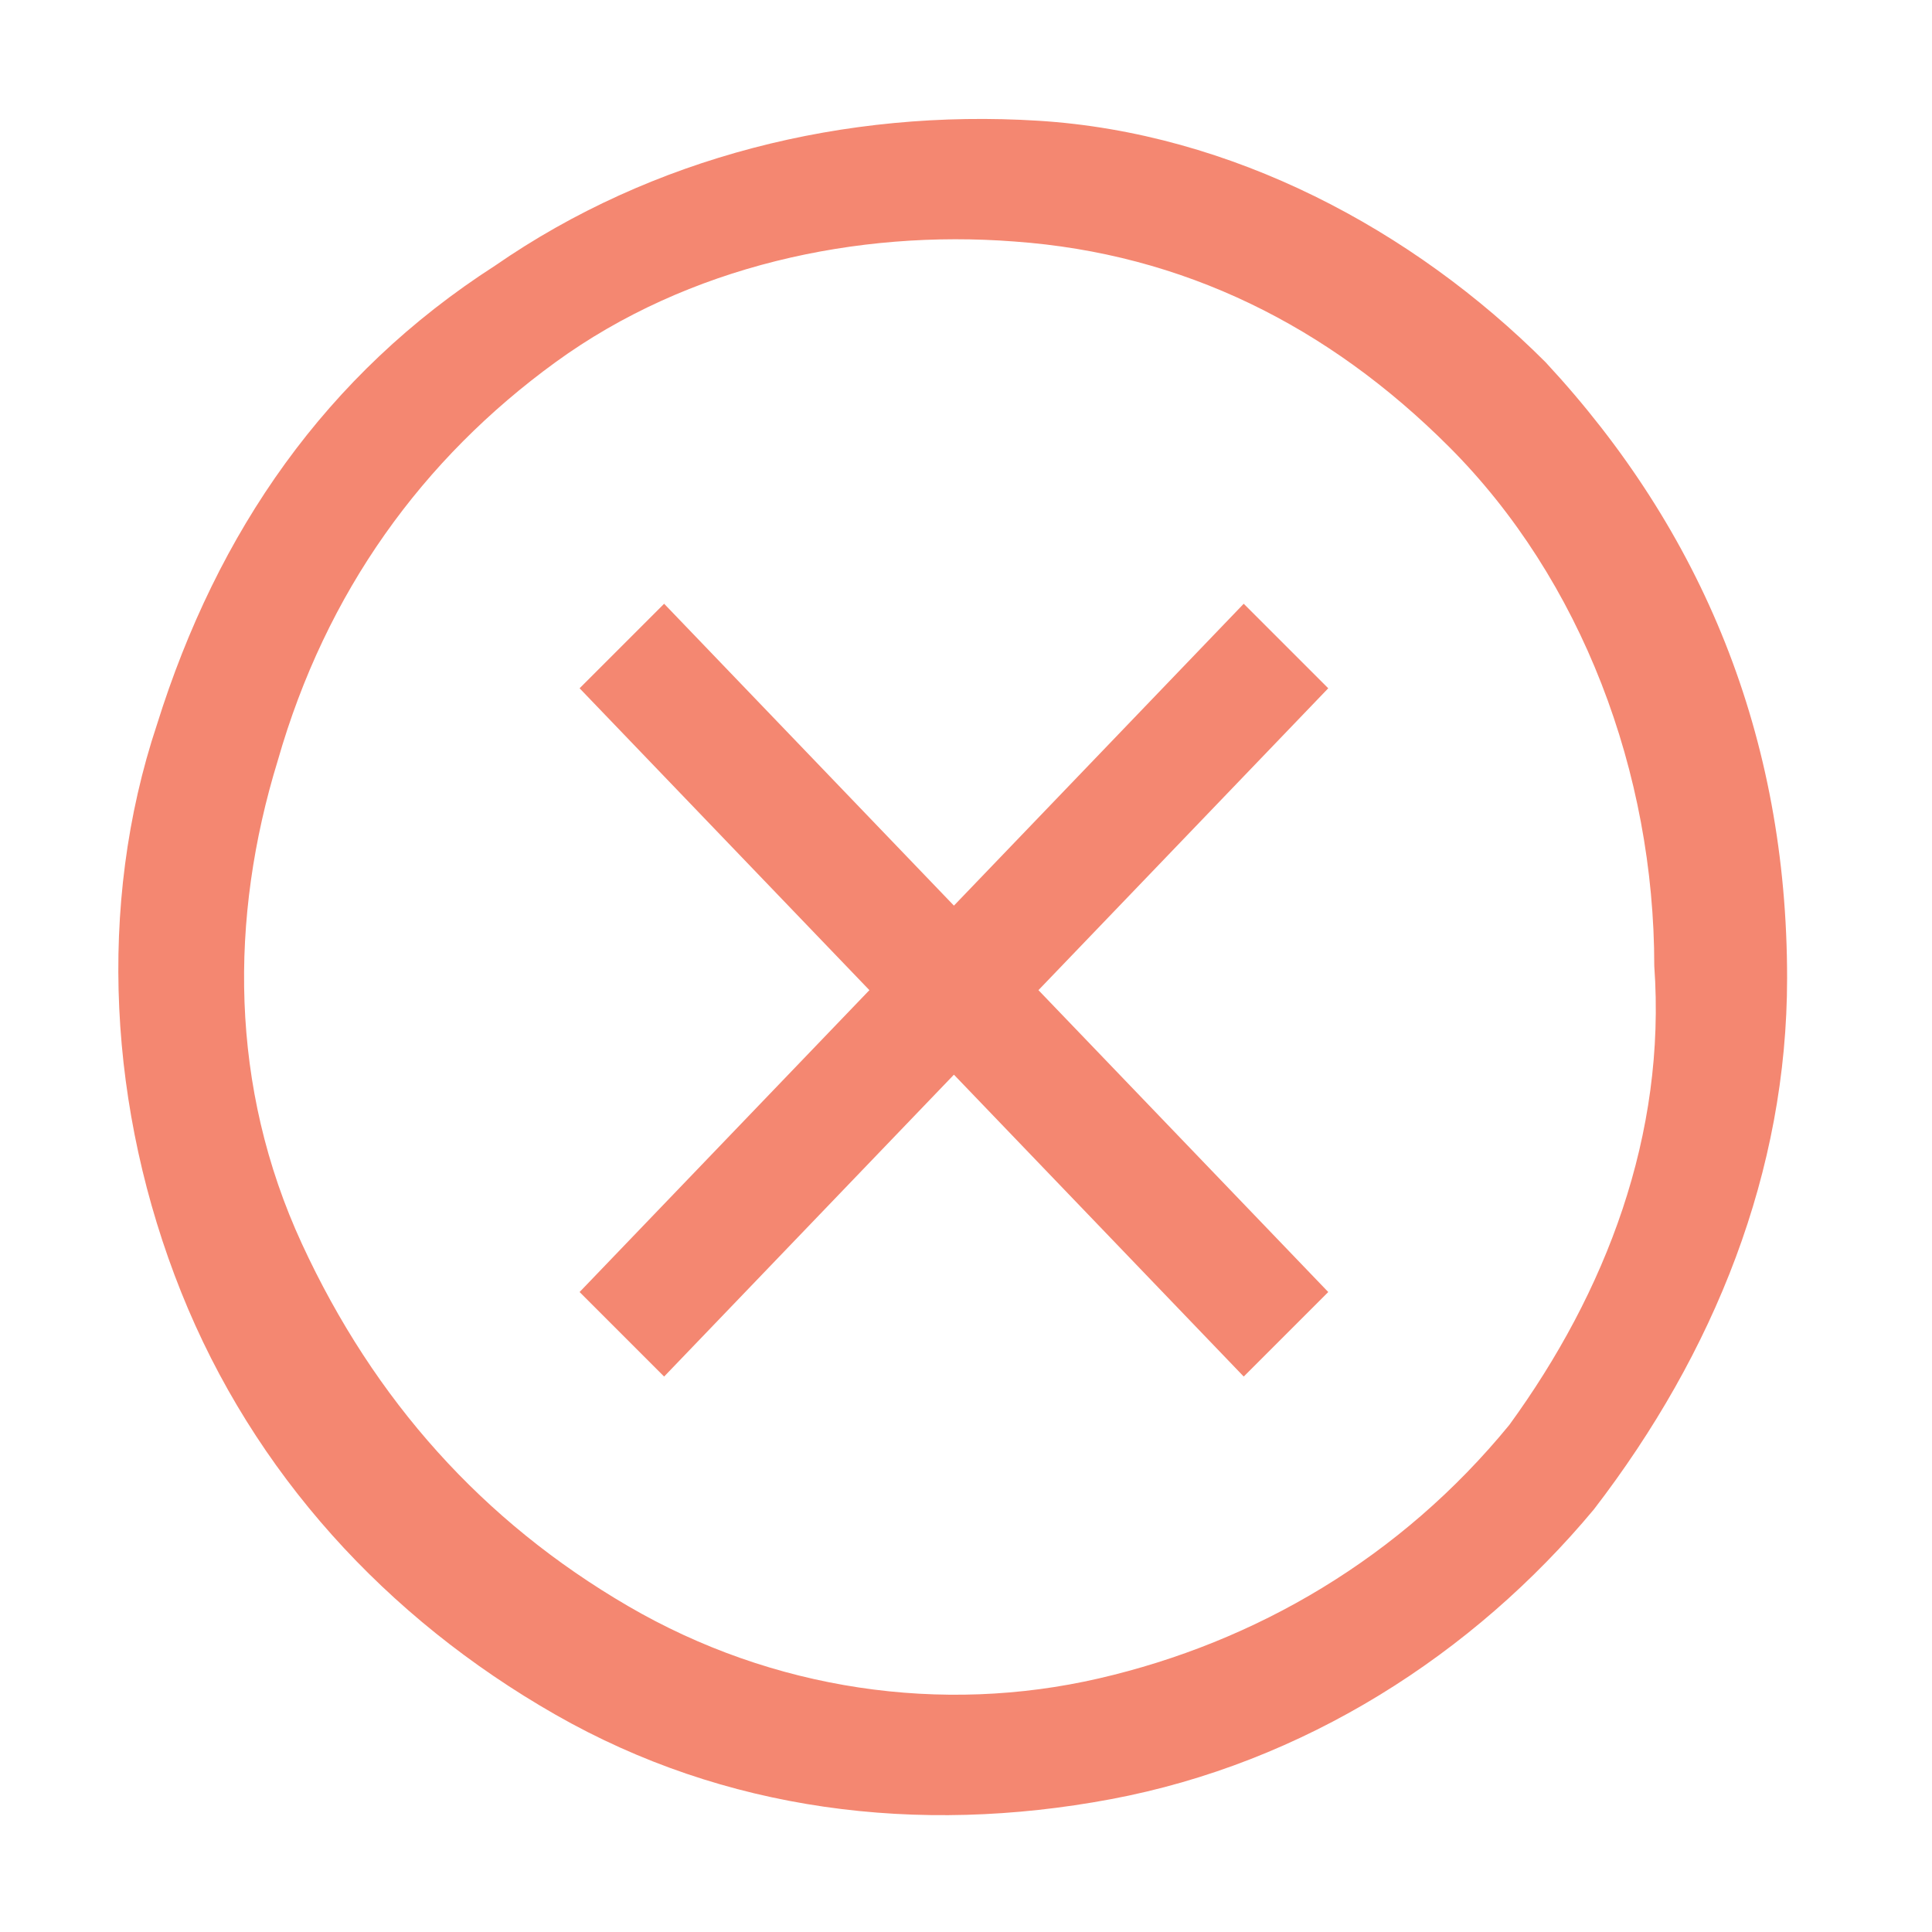
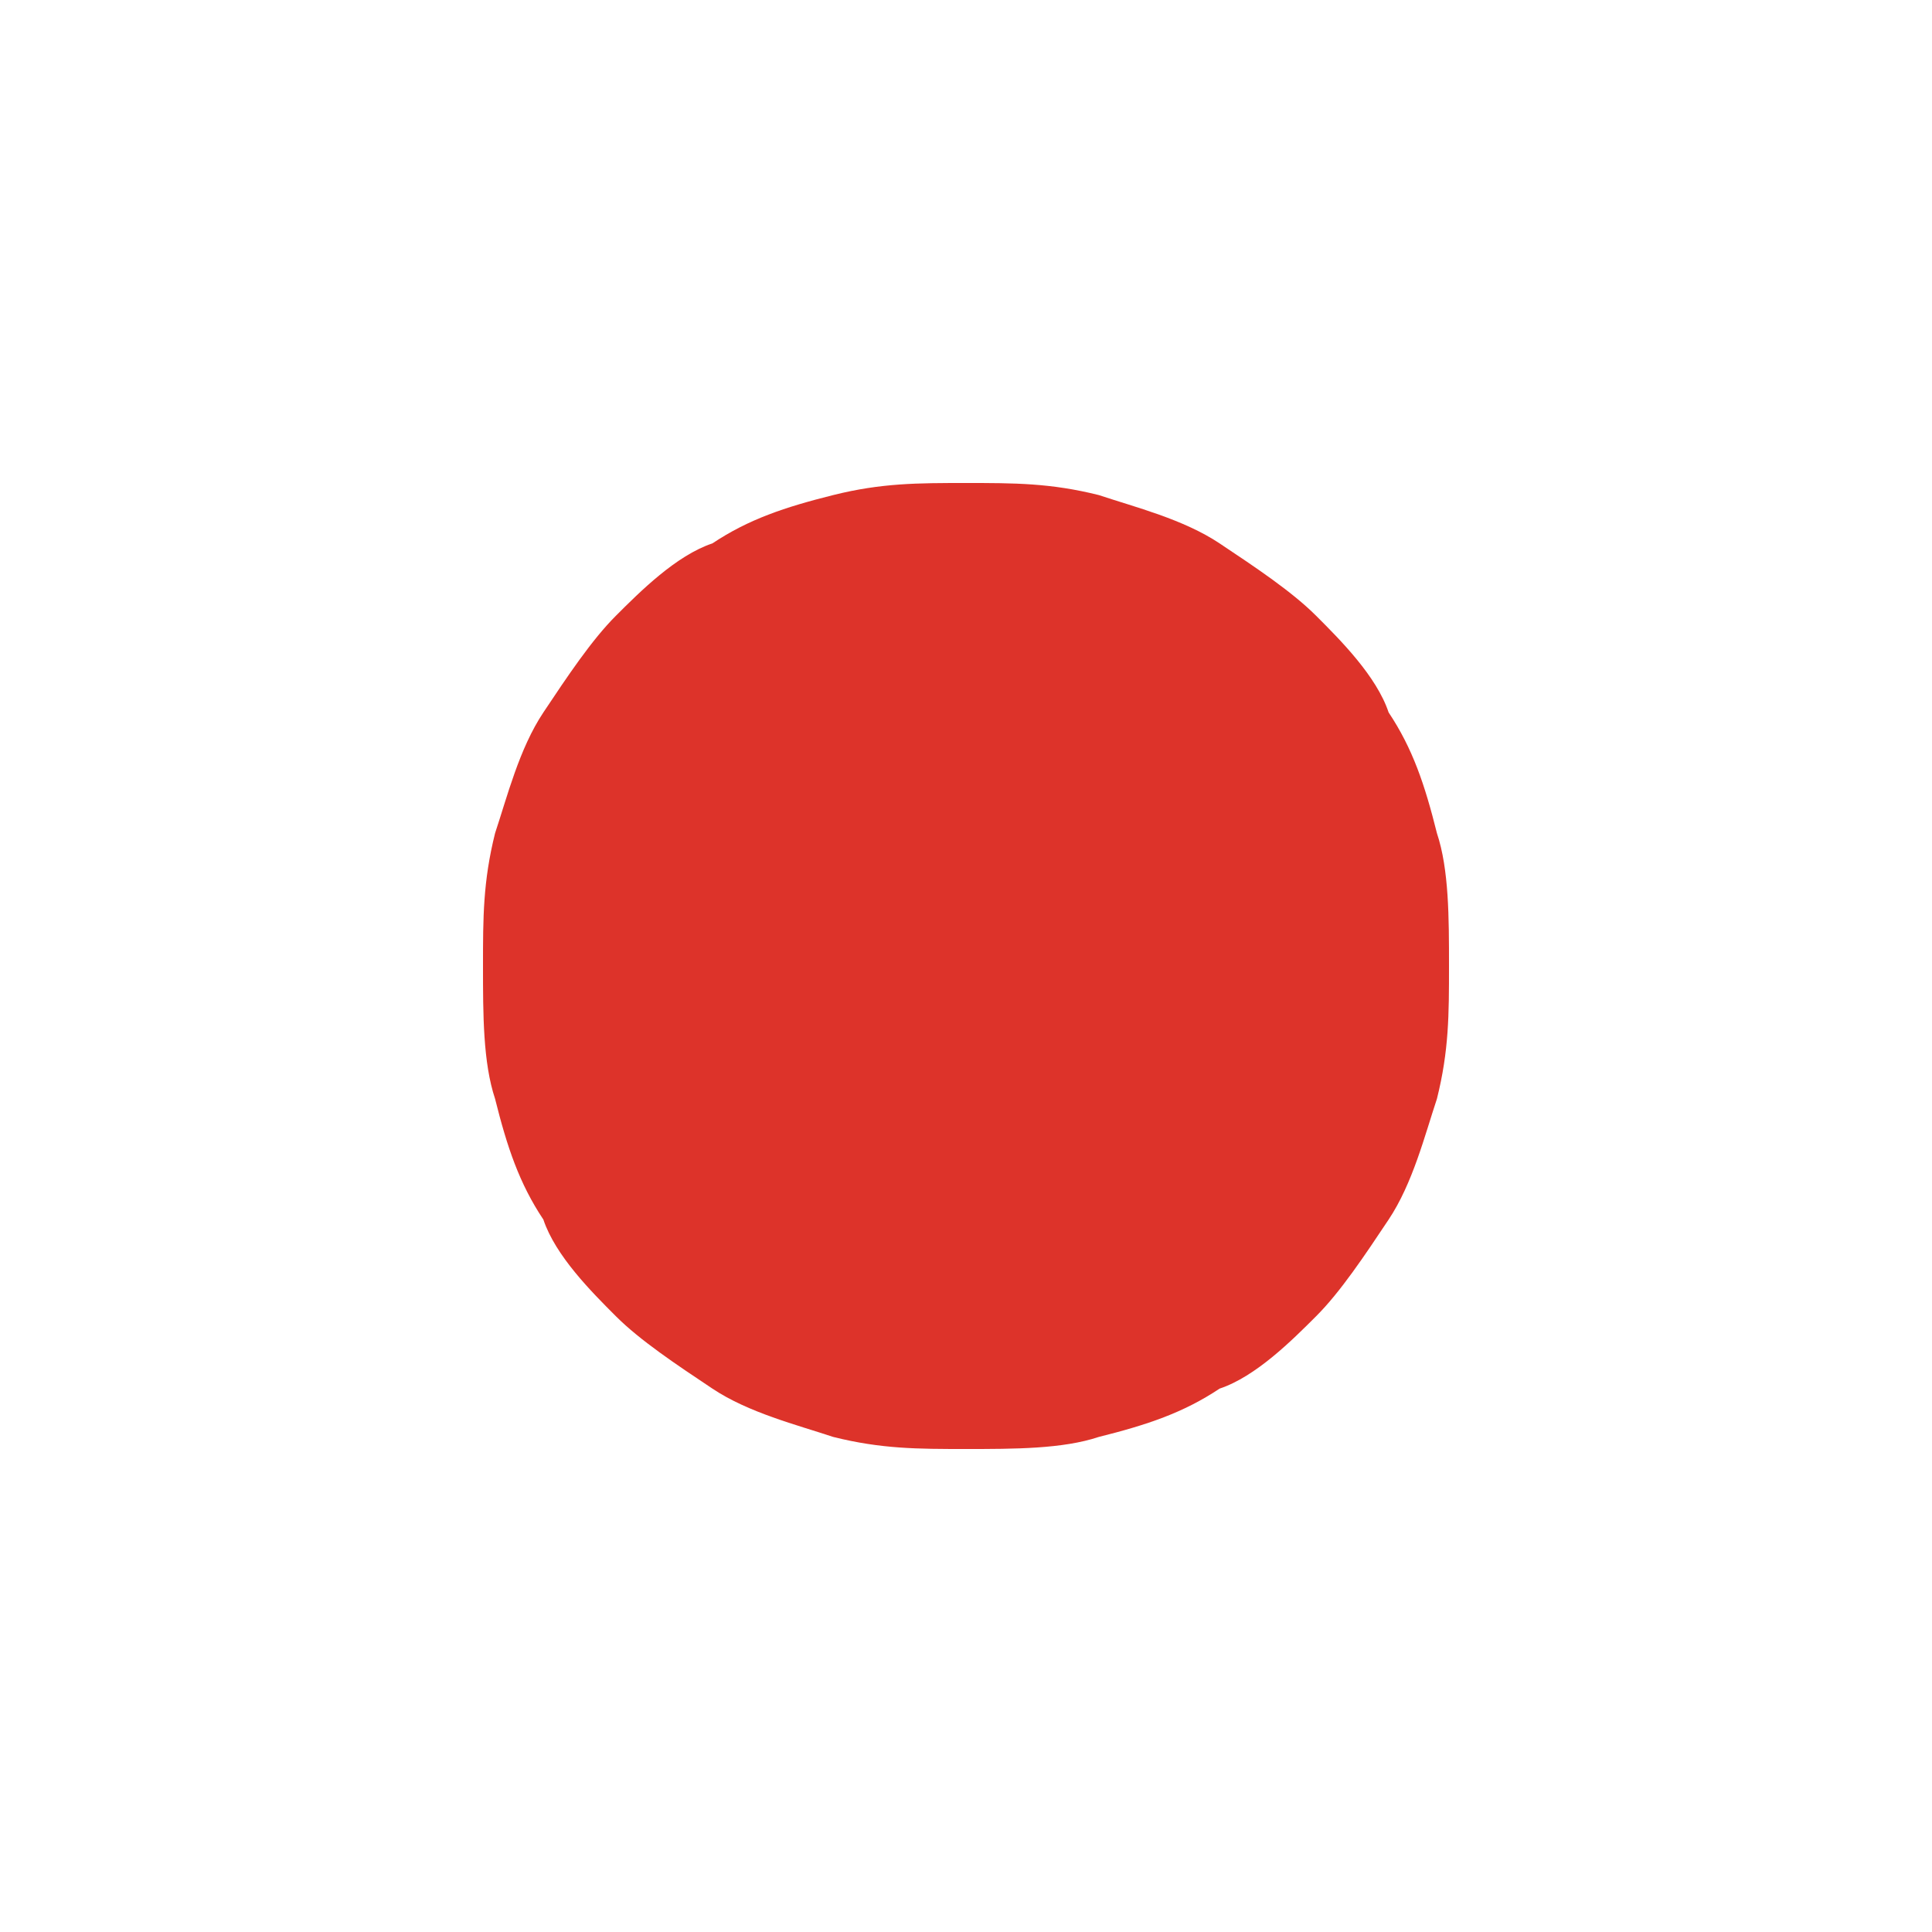
- <svg xmlns="http://www.w3.org/2000/svg" width="16" height="16" viewBox="0 0 16 16" fill="none">
-   <path fill-rule="evenodd" clip-rule="evenodd" d="M8.6 1C10.2 1.1 11.7 1.9 12.8 3C14.1 4.4 14.8 6.1 14.8 8.1C14.8 9.7 14.2 11.2 13.2 12.5C12.2 13.7 10.8 14.6 9.2 14.9C7.6 15.2 6 15 4.6 14.2C3.2 13.4 2.1 12.2 1.5 10.7C0.9 9.2 0.8 7.5 1.3 6C1.8 4.4 2.7 3.1 4.1 2.2C5.4 1.3 7 0.9 8.6 1ZM9.1 13.9C10.4 13.6 11.6 12.9 12.5 11.8C13.3 10.7 13.8 9.4 13.7 8C13.7 6.4 13.1 4.8 12 3.7C11 2.7 9.8 2.1 8.4 2C7.1 1.9 5.7 2.2 4.6 3C3.5 3.8 2.7 4.9 2.3 6.3C1.9 7.6 1.9 9 2.5 10.3C3.1 11.6 4 12.6 5.2 13.3C6.4 14 7.8 14.2 9.1 13.9ZM7.9 7.5L10.3 5L11 5.7L8.6 8.2L11 10.7L10.3 11.4L7.9 8.9L5.5 11.4L4.8 10.7L7.2 8.2L4.8 5.7L5.5 5L7.9 7.5Z" fill="#F48771" />
+ <svg xmlns="http://www.w3.org/2000/svg" version="1.1" id="Layer_1" x="0px" y="0px" viewBox="-297 389 16 16" style="enable-background:new -297 389 16 16;" xml:space="preserve">
+   <style type="text/css">
+ 	.st0{fill:#DD332A;}
+ </style>
+   <path class="st0" d="M-289,393c0.4,0,0.7,0,1.1,0.1c0.3,0.1,0.7,0.2,1,0.4c0.3,0.2,0.6,0.4,0.8,0.6c0.2,0.2,0.5,0.5,0.6,0.8  c0.2,0.3,0.3,0.6,0.4,1c0.1,0.3,0.1,0.7,0.1,1.1s0,0.7-0.1,1.1c-0.1,0.3-0.2,0.7-0.4,1c-0.2,0.3-0.4,0.6-0.6,0.8  c-0.2,0.2-0.5,0.5-0.8,0.6c-0.3,0.2-0.6,0.3-1,0.4c-0.3,0.1-0.7,0.1-1.1,0.1s-0.7,0-1.1-0.1c-0.3-0.1-0.7-0.2-1-0.4  c-0.3-0.2-0.6-0.4-0.8-0.6c-0.2-0.2-0.5-0.5-0.6-0.8c-0.2-0.3-0.3-0.6-0.4-1c-0.1-0.3-0.1-0.7-0.1-1.1s0-0.7,0.1-1.1  c0.1-0.3,0.2-0.7,0.4-1c0.2-0.3,0.4-0.6,0.6-0.8c0.2-0.2,0.5-0.5,0.8-0.6c0.3-0.2,0.6-0.3,1-0.4C-289.7,393-289.4,393-289,393z" />
</svg>
